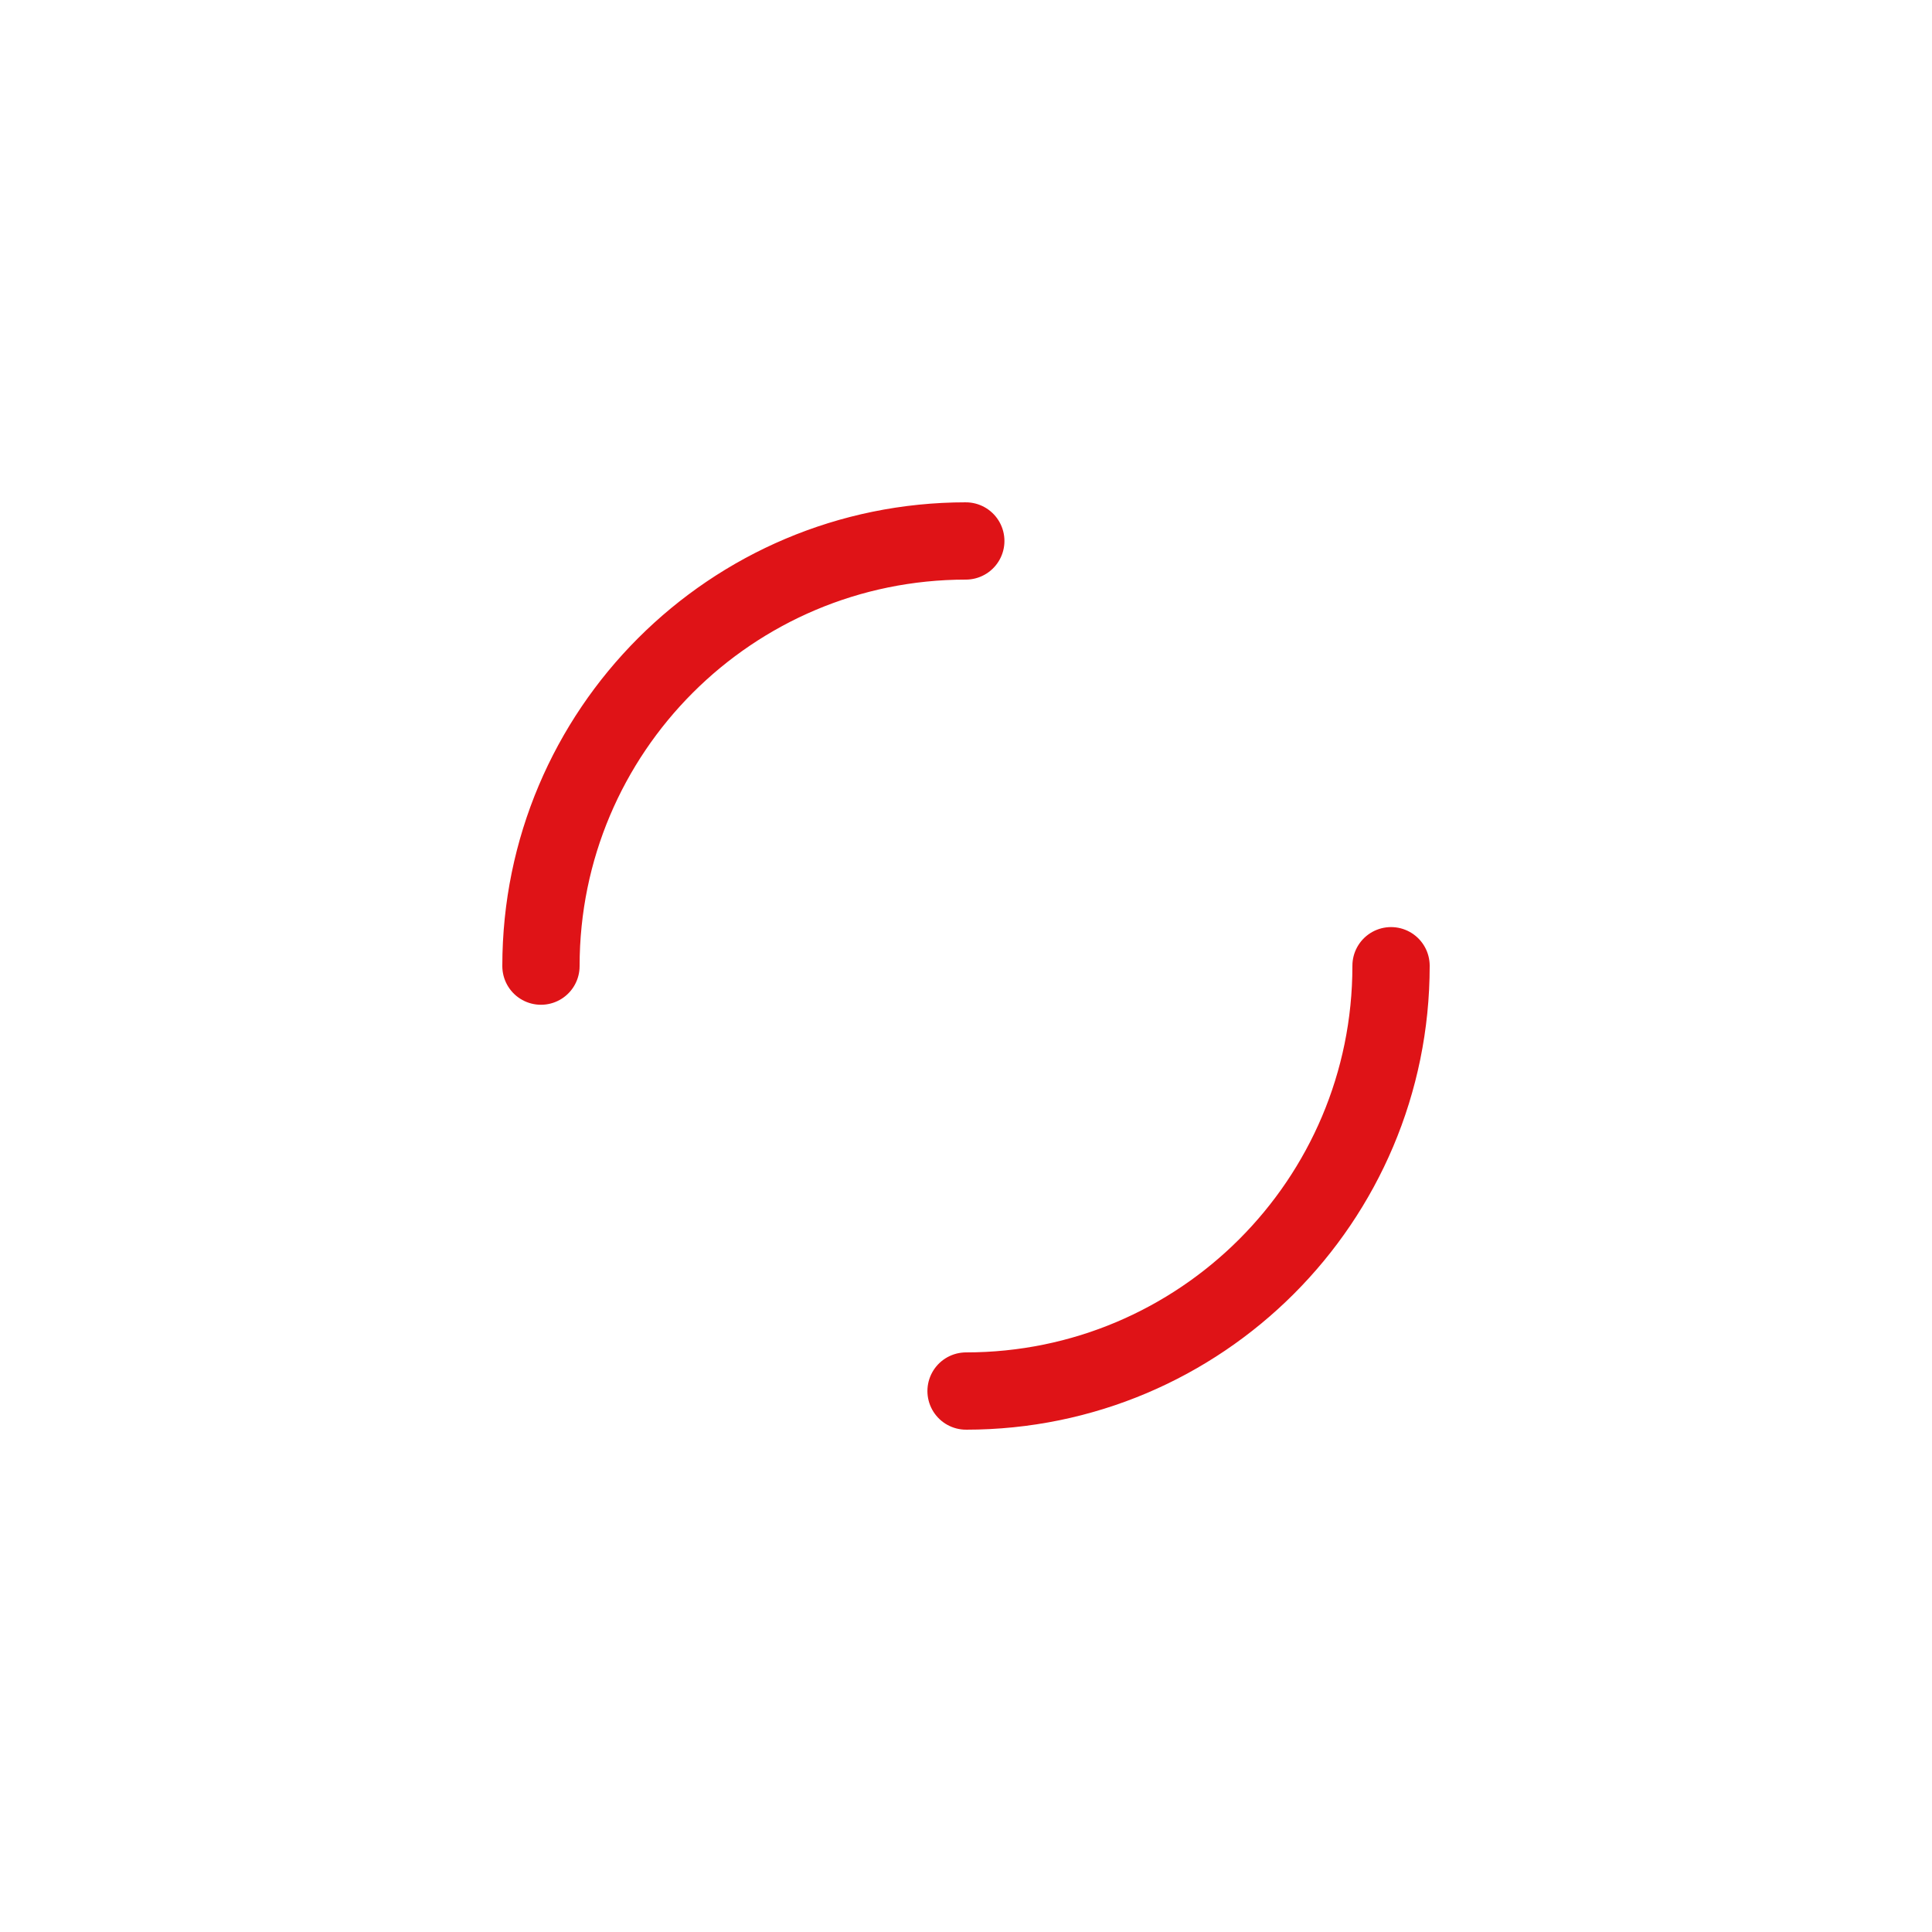
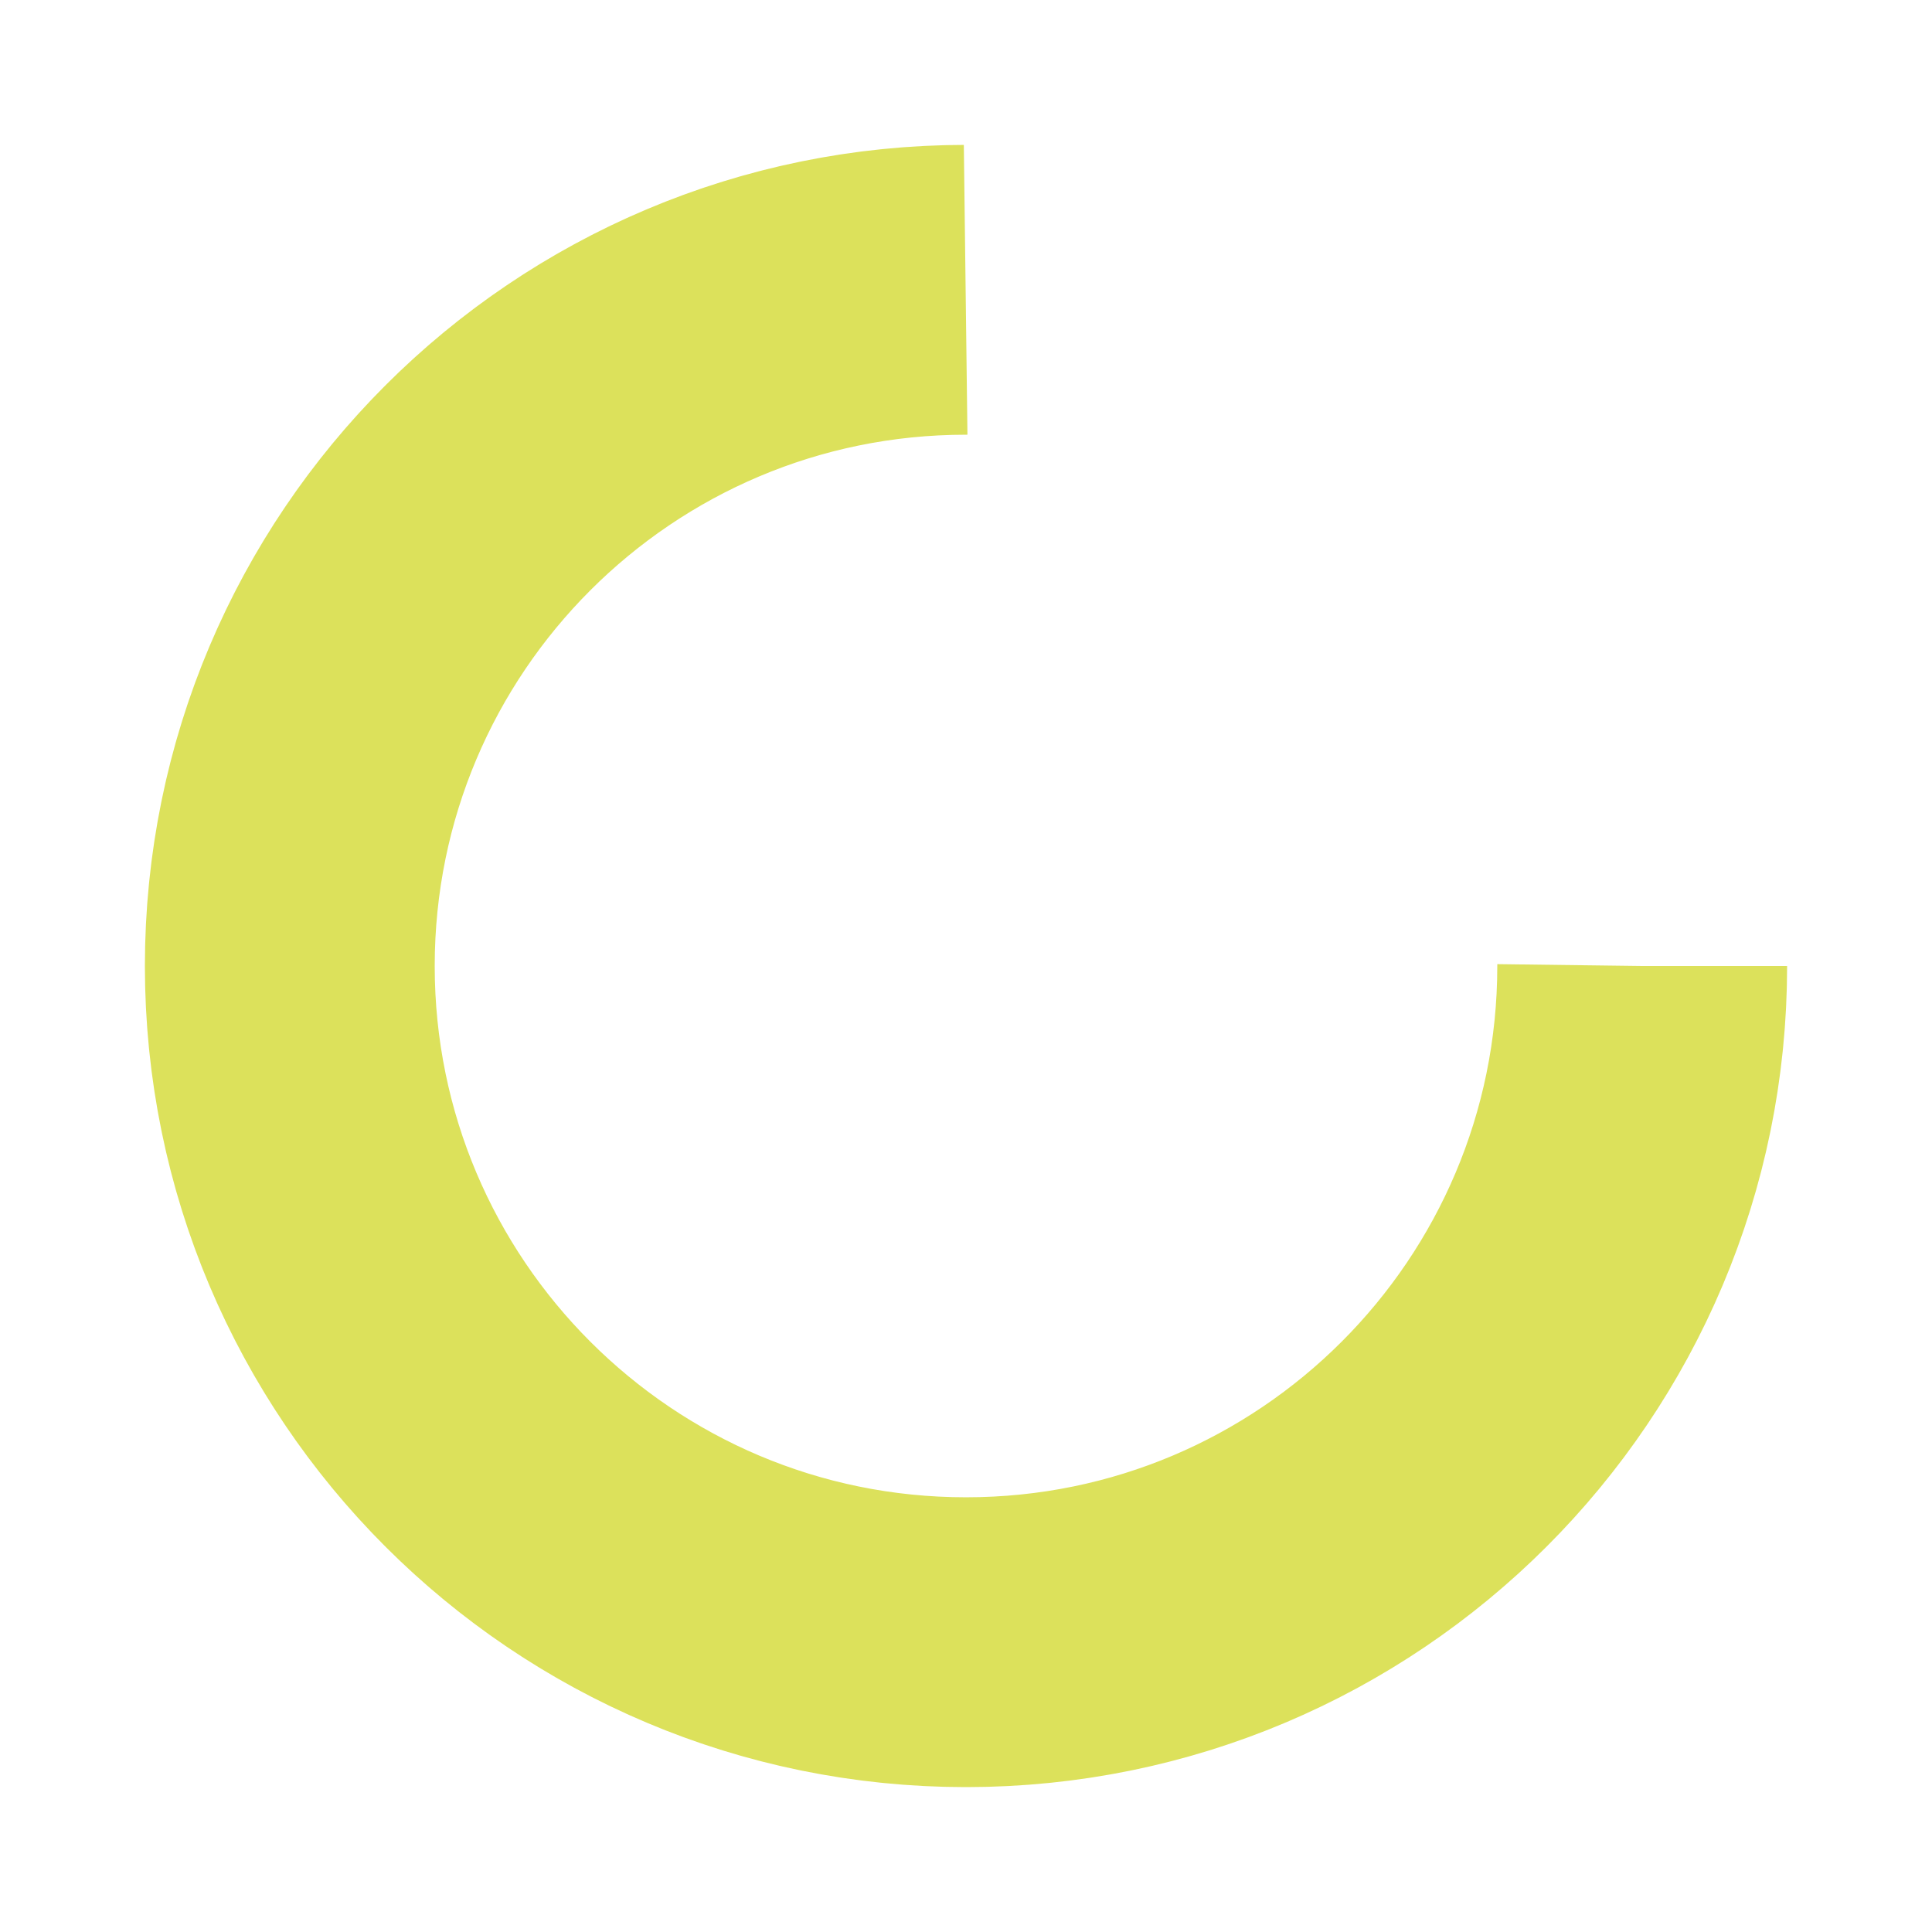
- <svg xmlns="http://www.w3.org/2000/svg" style="margin: auto; background: none; display: block; shape-rendering: auto;" width="210px" height="210px" viewBox="0 0 100 100" preserveAspectRatio="xMidYMid">
-   <circle cx="50" cy="50" r="22" stroke-width="4" stroke="#df1317" stroke-dasharray="34.558 34.558" fill="none" stroke-linecap="round">
-     <animateTransform attributeName="transform" type="rotate" repeatCount="indefinite" dur="1s" keyTimes="0;1" values="0 50 50;360 50 50" />
+ <svg xmlns="http://www.w3.org/2000/svg" style="margin: auto; background: rgb(255, 255, 255); display: block; shape-rendering: auto;" width="64px" height="64px" viewBox="0 0 100 100" preserveAspectRatio="xMidYMid">
+   <circle cx="50" cy="50" fill="none" stroke="#dce15b" stroke-width="15" r="35" stroke-dasharray="164.934 56.978">
+     <animateTransform attributeName="transform" type="rotate" repeatCount="indefinite" dur="0.87s" values="0 50 50;360 50 50" keyTimes="0;1" />
  </circle>
</svg>
